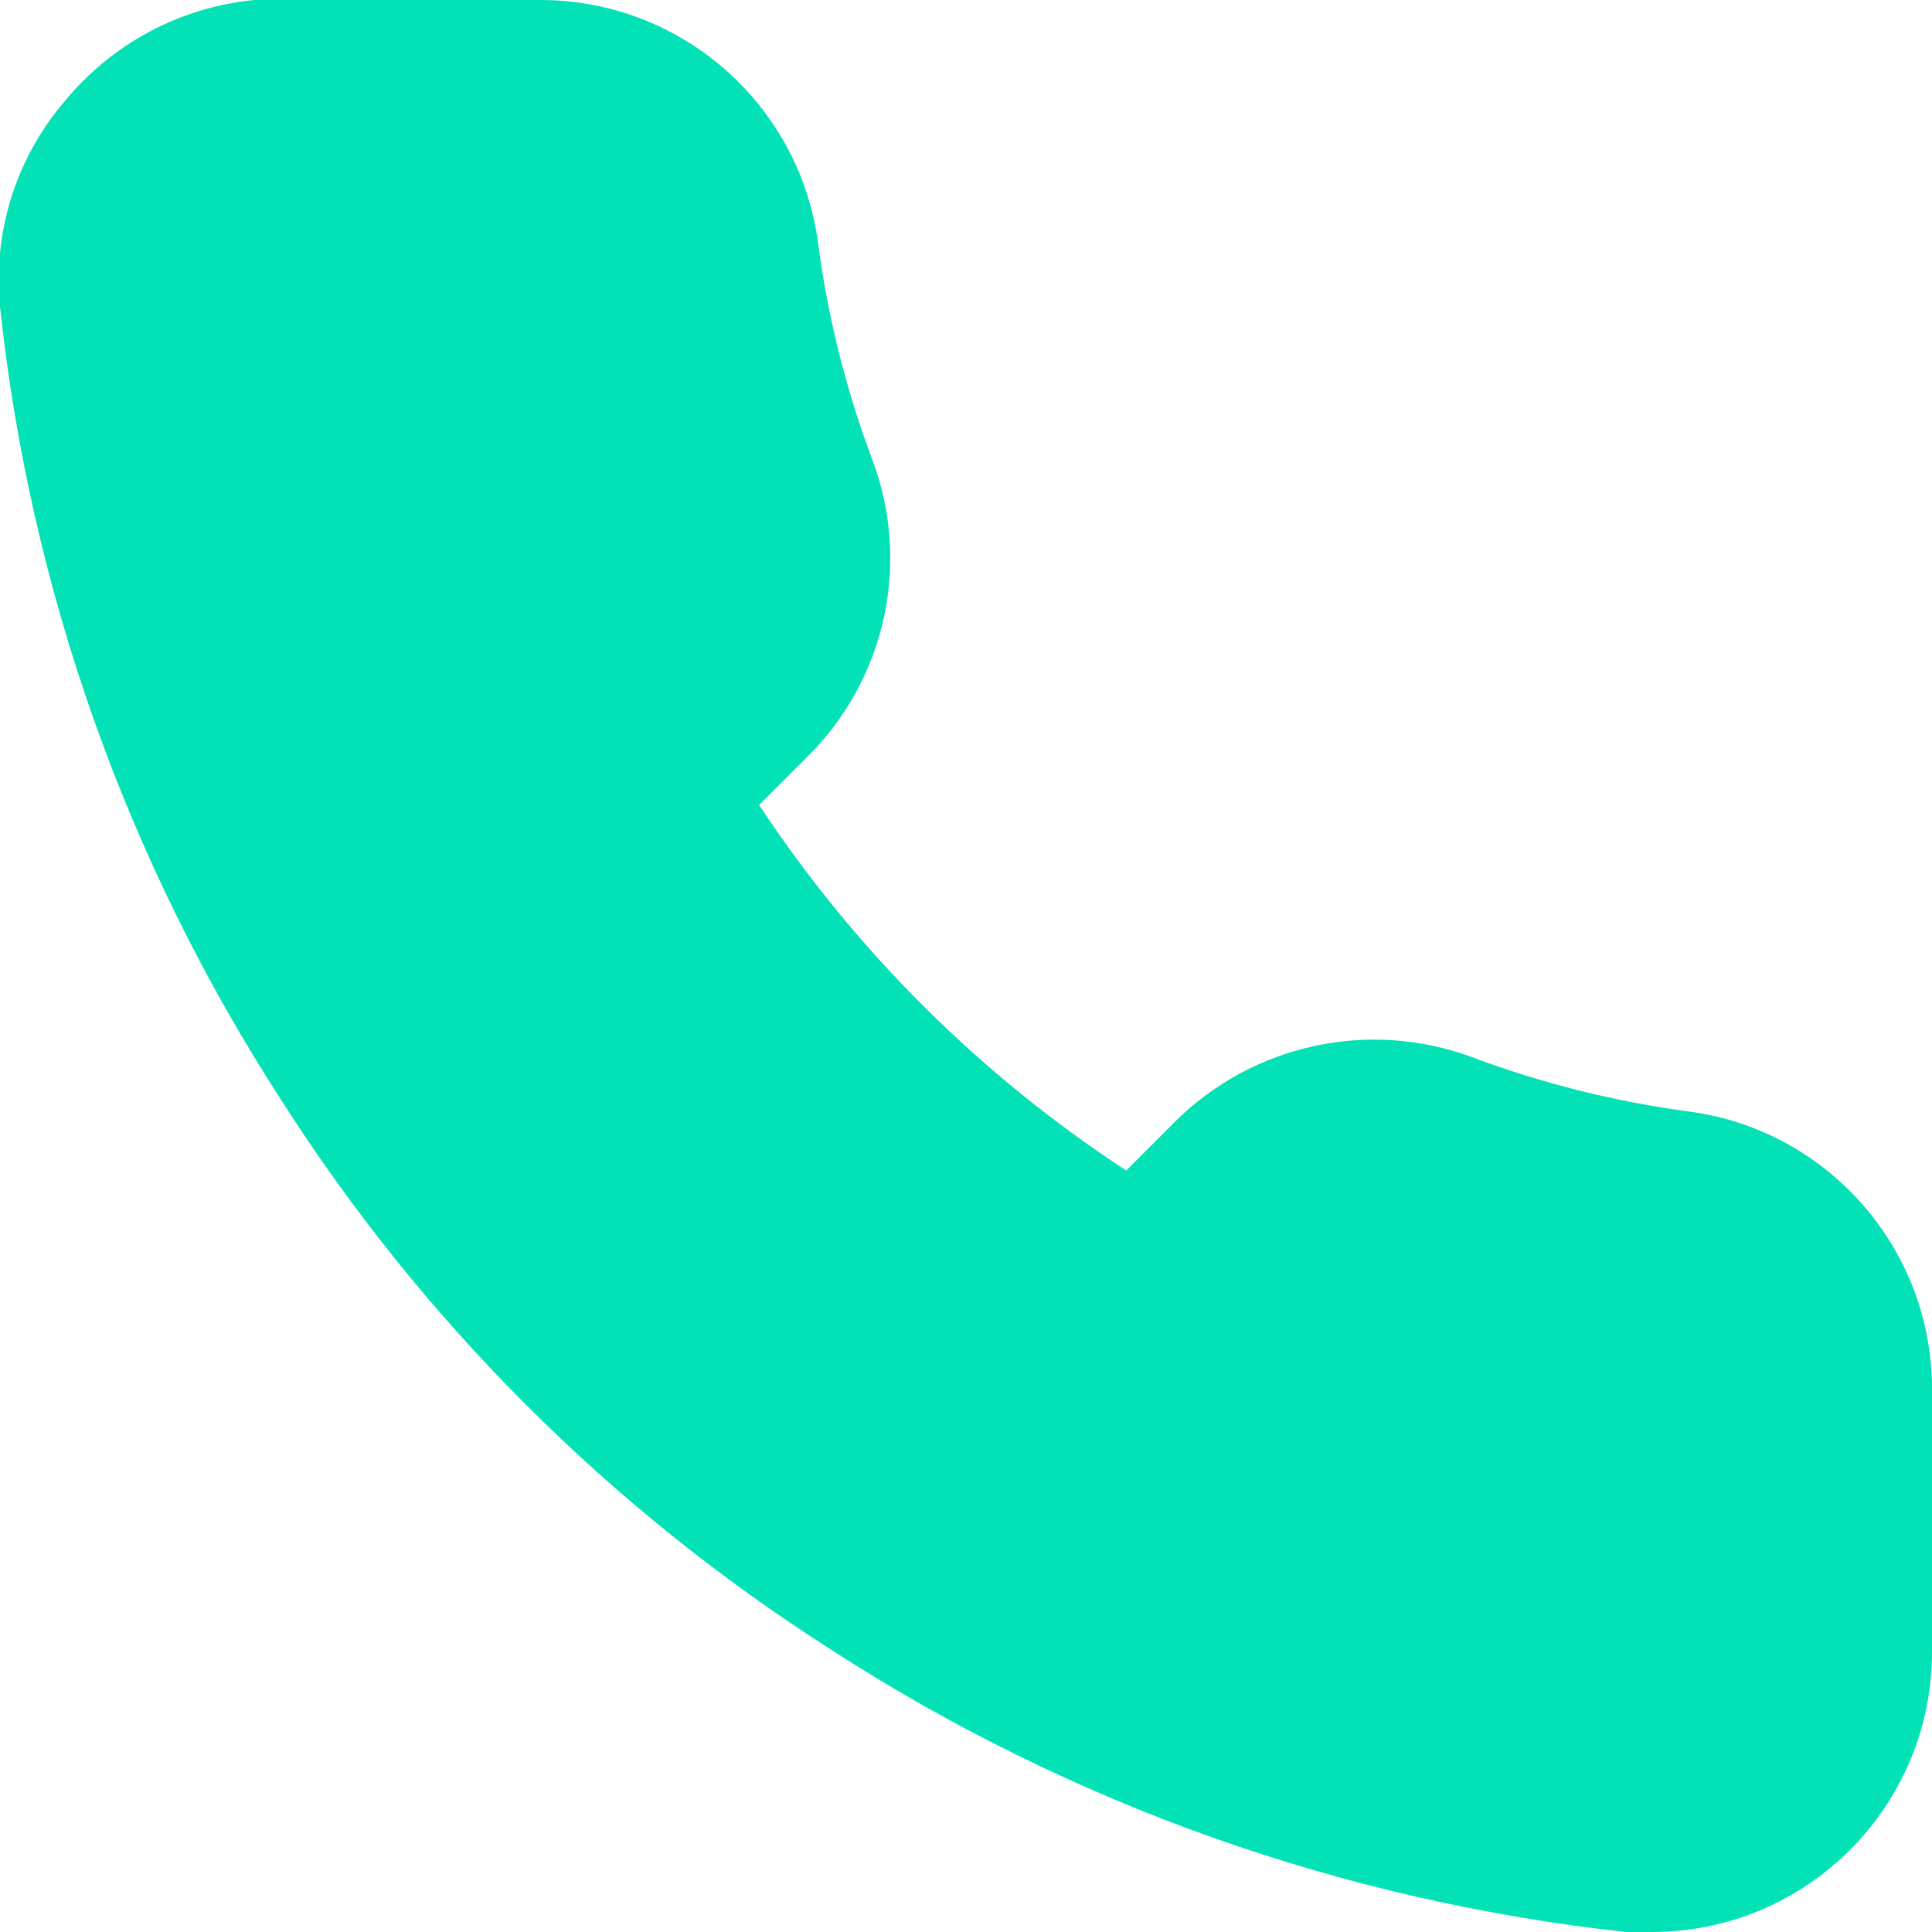
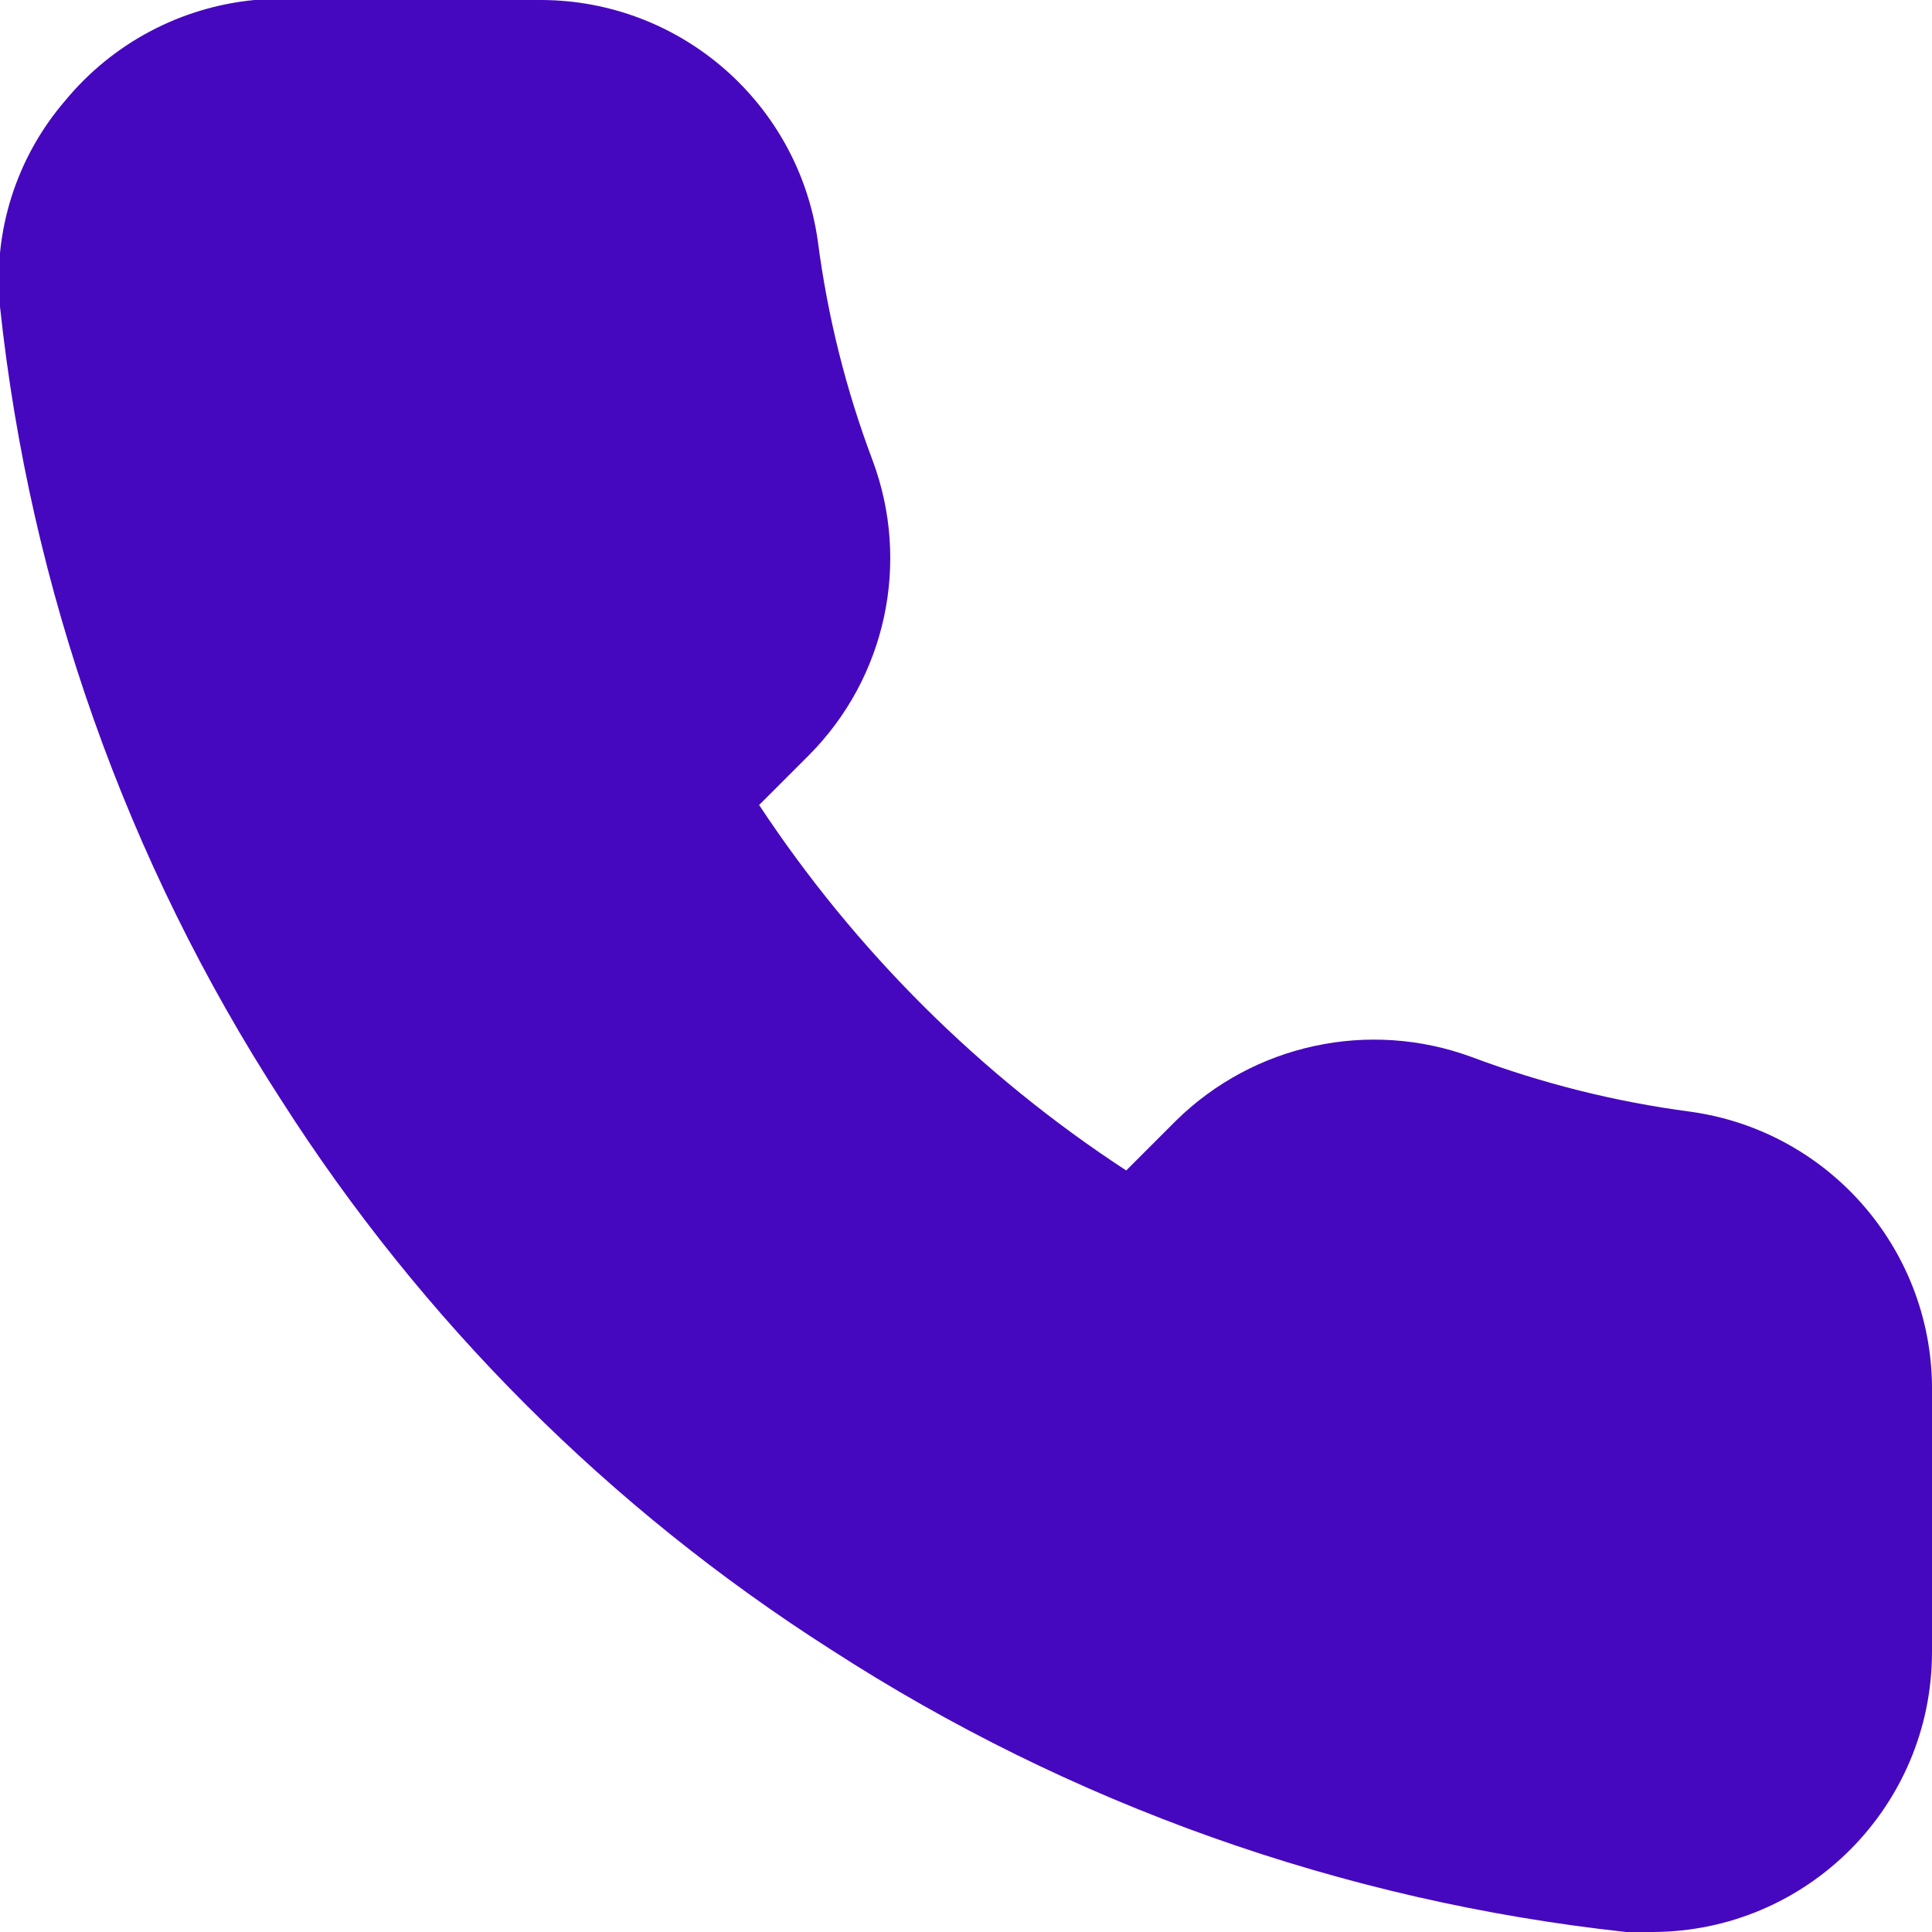
<svg xmlns="http://www.w3.org/2000/svg" viewBox="0 0 24 24">
  <defs>
-     <style>.cls-1{fill:#03e2b7;}</style>
+     <style>.cls-1{fill:#4608BF;}</style>
  </defs>
  <g id="Layer_1" data-name="Layer 1">
    <path class="cls-1" d="M21,13.81a12.32,12.32,0,0,1-2.72-.68,3.51,3.51,0,0,0-3.67.79l-.62.62A15.87,15.87,0,0,1,9.43,10l.62-.62a3.47,3.47,0,0,0,.79-3.66A12.13,12.13,0,0,1,10.16,3,3.48,3.48,0,0,0,6.73,0H3.16A3.48,3.48,0,0,0,.81,1.25,3.41,3.41,0,0,0,0,3.81a22.52,22.52,0,0,0,3.49,9.85,22.36,22.36,0,0,0,6.83,6.83A22.7,22.7,0,0,0,20.2,24h.33A3.48,3.48,0,0,0,24,20.52v-3.2A3.48,3.48,0,0,0,21,13.81Z" />
  </g>
</svg>
